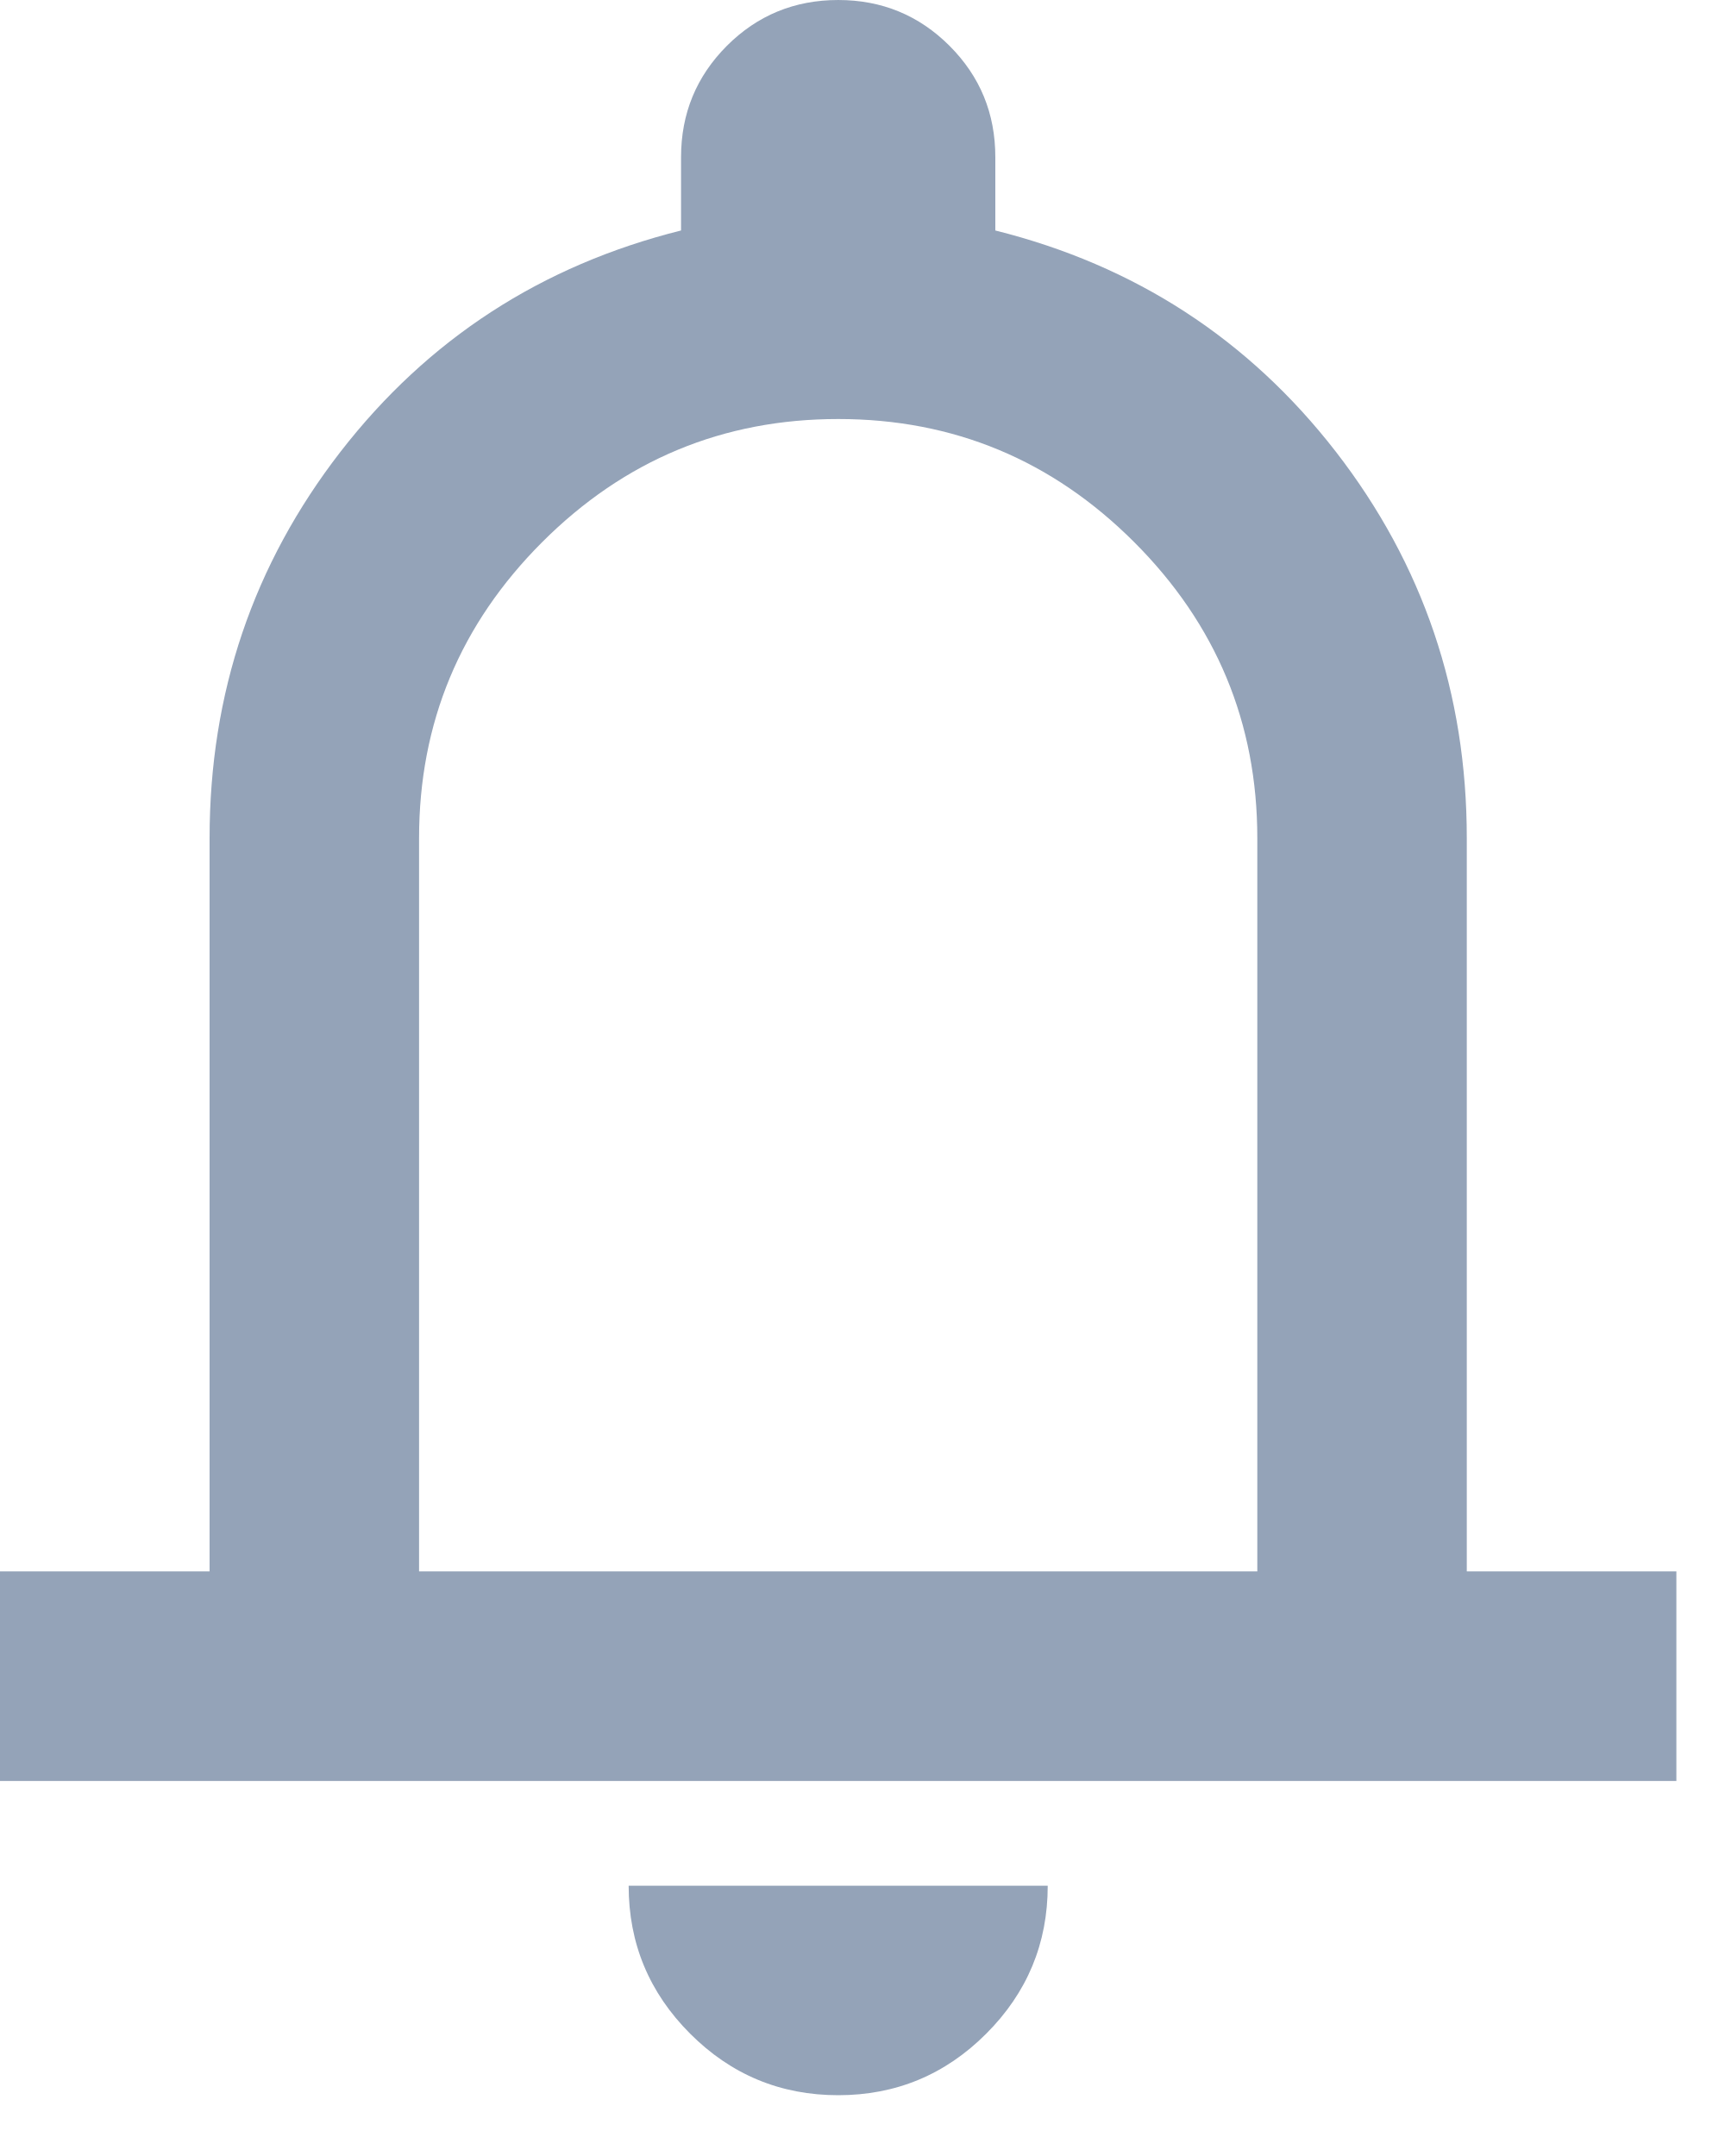
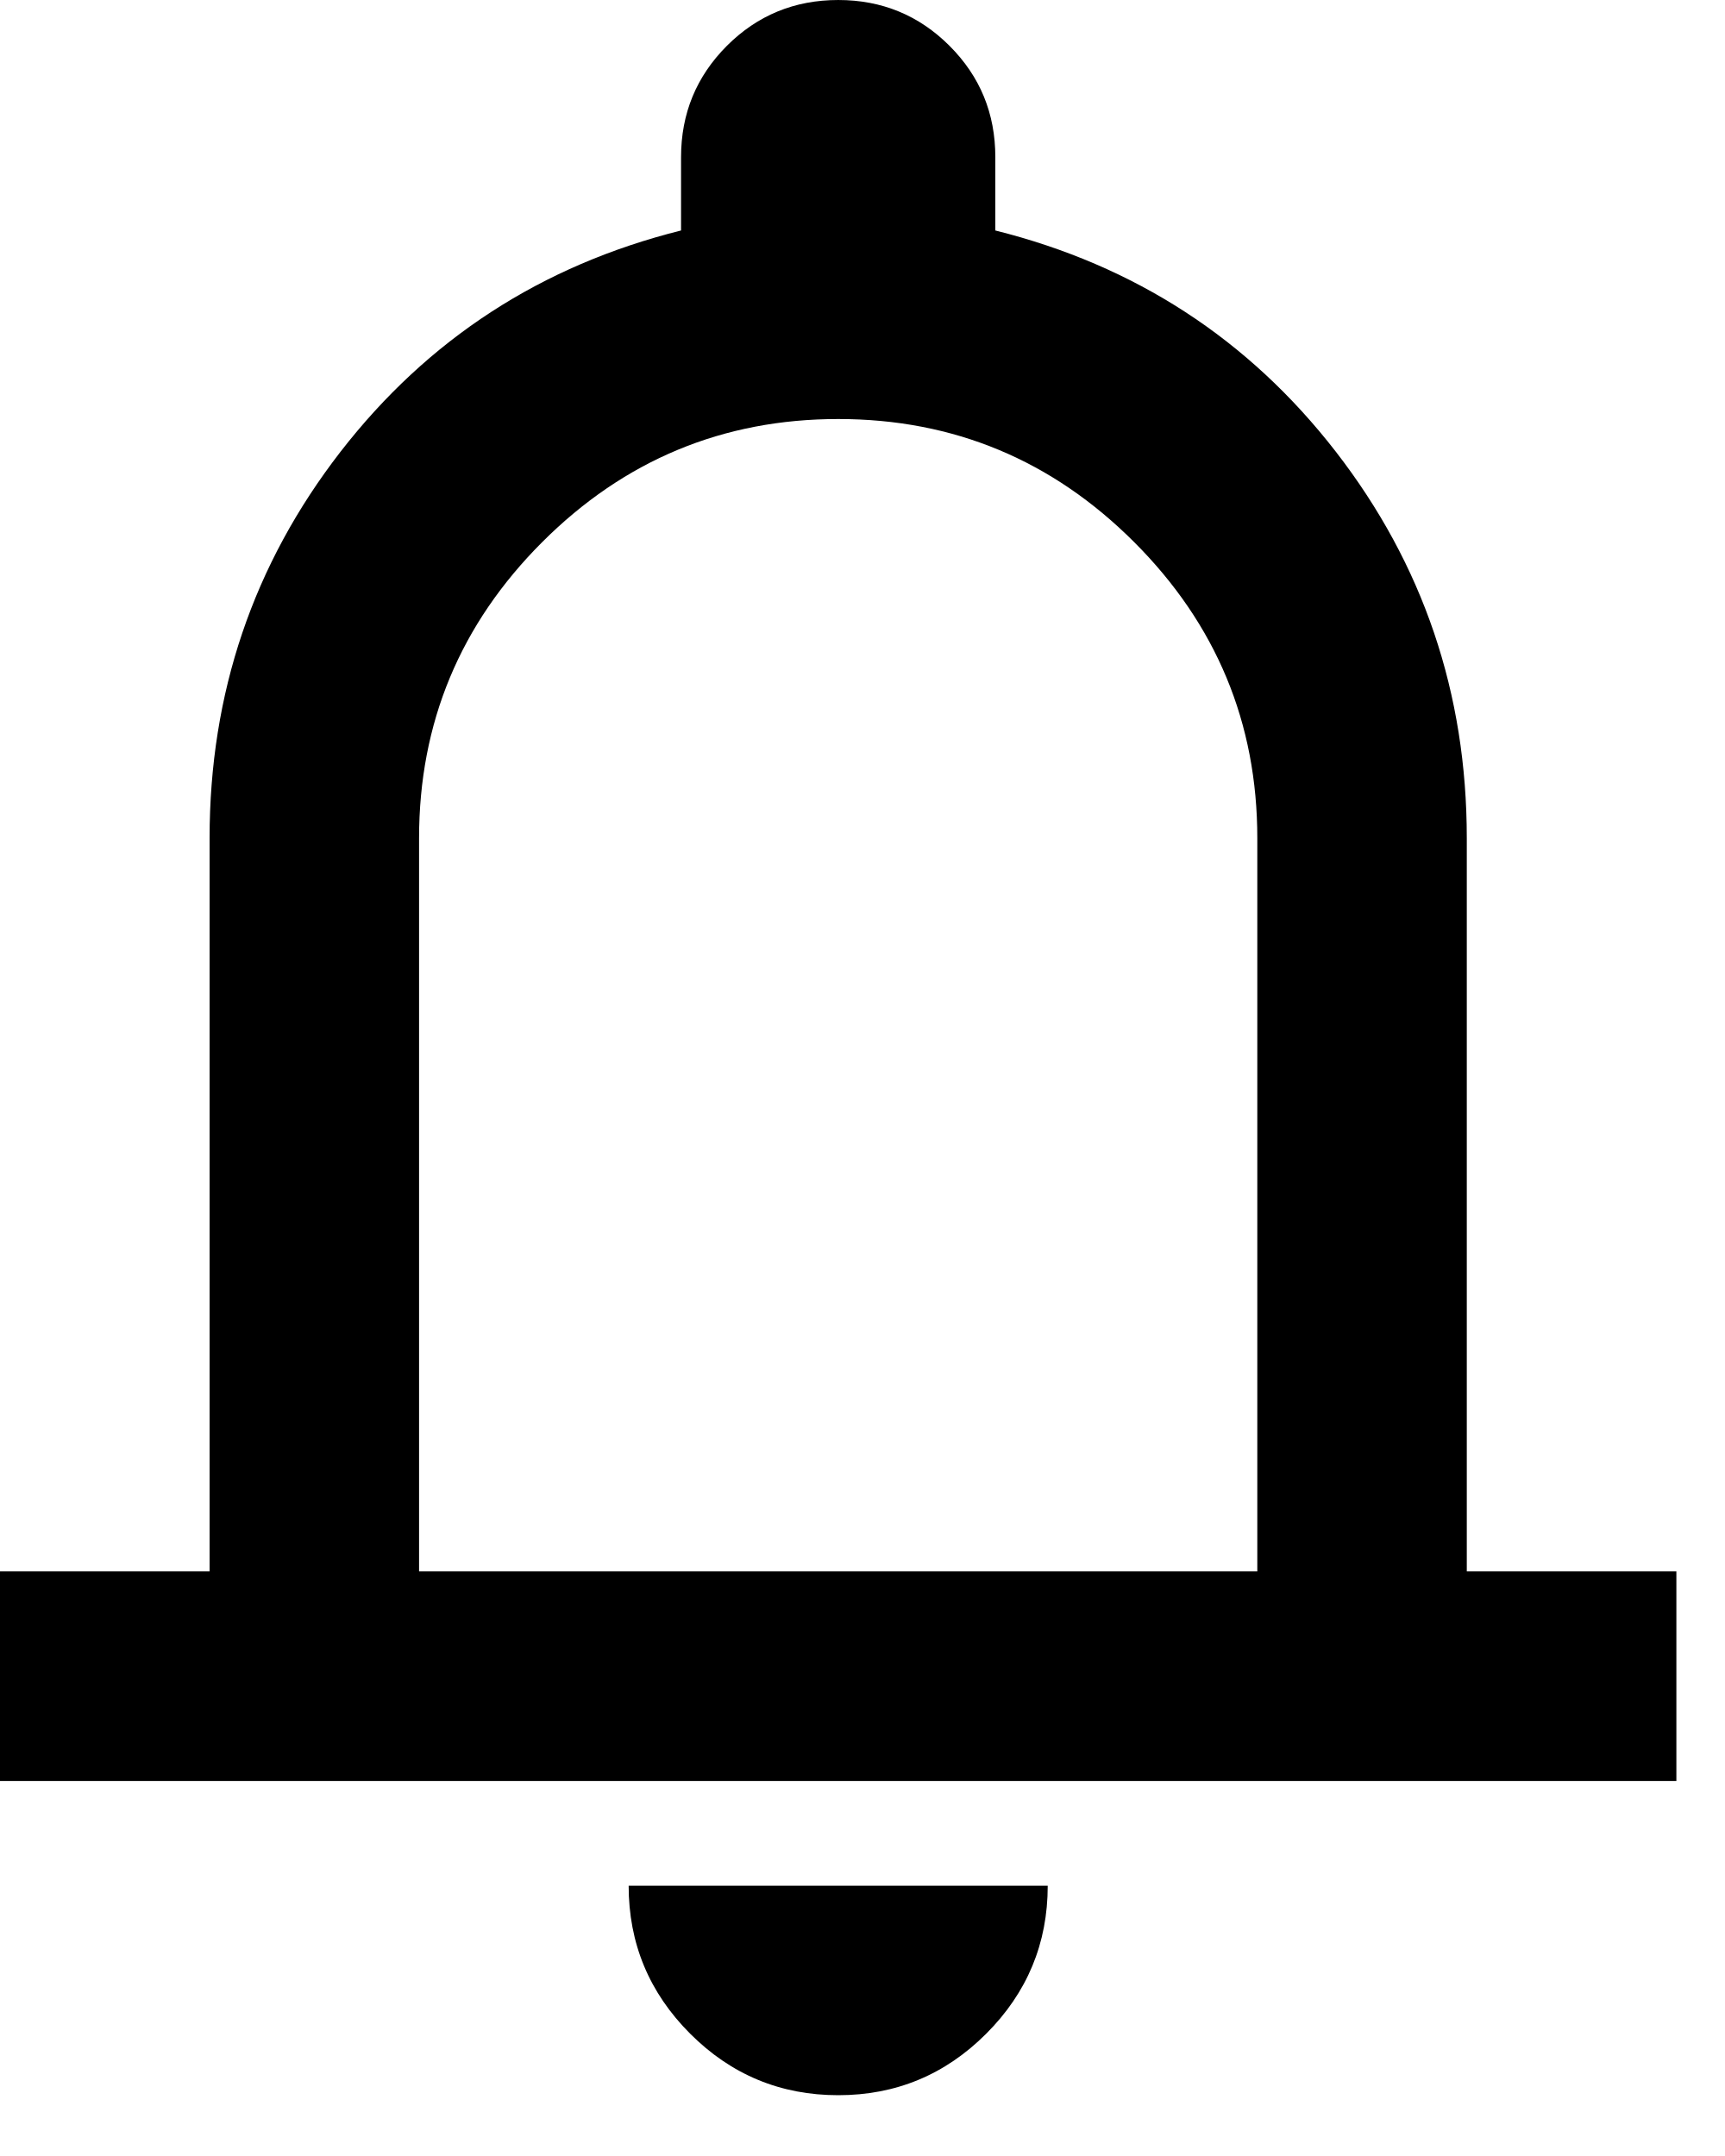
- <svg xmlns="http://www.w3.org/2000/svg" width="16" height="20" viewBox="0 0 16 20" fill="none">
-   <path d="M0 16.521V14.577H1.944V7.775C1.944 6.43 2.349 5.236 3.158 4.191C3.968 3.146 5.021 2.462 6.317 2.138V1.458C6.317 1.053 6.459 0.709 6.742 0.425C7.025 0.142 7.37 5.14984e-05 7.775 5.14984e-05C8.179 5.14984e-05 8.524 0.142 8.807 0.425C9.091 0.709 9.232 1.053 9.232 1.458V2.138C10.528 2.462 11.581 3.146 12.391 4.191C13.2 5.236 13.605 6.43 13.605 7.775V14.577H15.549V16.521H0ZM7.775 19.436C7.24 19.436 6.782 19.246 6.402 18.866C6.021 18.485 5.831 18.027 5.831 17.493H9.718C9.718 18.027 9.528 18.485 9.147 18.866C8.767 19.246 8.309 19.436 7.775 19.436ZM3.887 14.577H11.662V7.775C11.662 6.706 11.281 5.79 10.52 5.029C9.759 4.268 8.844 3.887 7.775 3.887C6.706 3.887 5.79 4.268 5.029 5.029C4.268 5.79 3.887 6.706 3.887 7.775V14.577Z" fill="#94A3B8" />
+ <svg xmlns="http://www.w3.org/2000/svg" width="16" height="20" viewBox="0 0 16 20" fill="currentColor">
+   <path d="M0 16.521V14.577H1.944V7.775C1.944 6.43 2.349 5.236 3.158 4.191C3.968 3.146 5.021 2.462 6.317 2.138V1.458C6.317 1.053 6.459 0.709 6.742 0.425C7.025 0.142 7.37 5.14984e-05 7.775 5.14984e-05C8.179 5.14984e-05 8.524 0.142 8.807 0.425C9.091 0.709 9.232 1.053 9.232 1.458V2.138C10.528 2.462 11.581 3.146 12.391 4.191C13.2 5.236 13.605 6.43 13.605 7.775V14.577H15.549V16.521H0ZM7.775 19.436C7.24 19.436 6.782 19.246 6.402 18.866C6.021 18.485 5.831 18.027 5.831 17.493H9.718C9.718 18.027 9.528 18.485 9.147 18.866C8.767 19.246 8.309 19.436 7.775 19.436ZM3.887 14.577H11.662V7.775C11.662 6.706 11.281 5.79 10.52 5.029C9.759 4.268 8.844 3.887 7.775 3.887C6.706 3.887 5.79 4.268 5.029 5.029C4.268 5.79 3.887 6.706 3.887 7.775V14.577Z" fill="currentColor" />
</svg>
